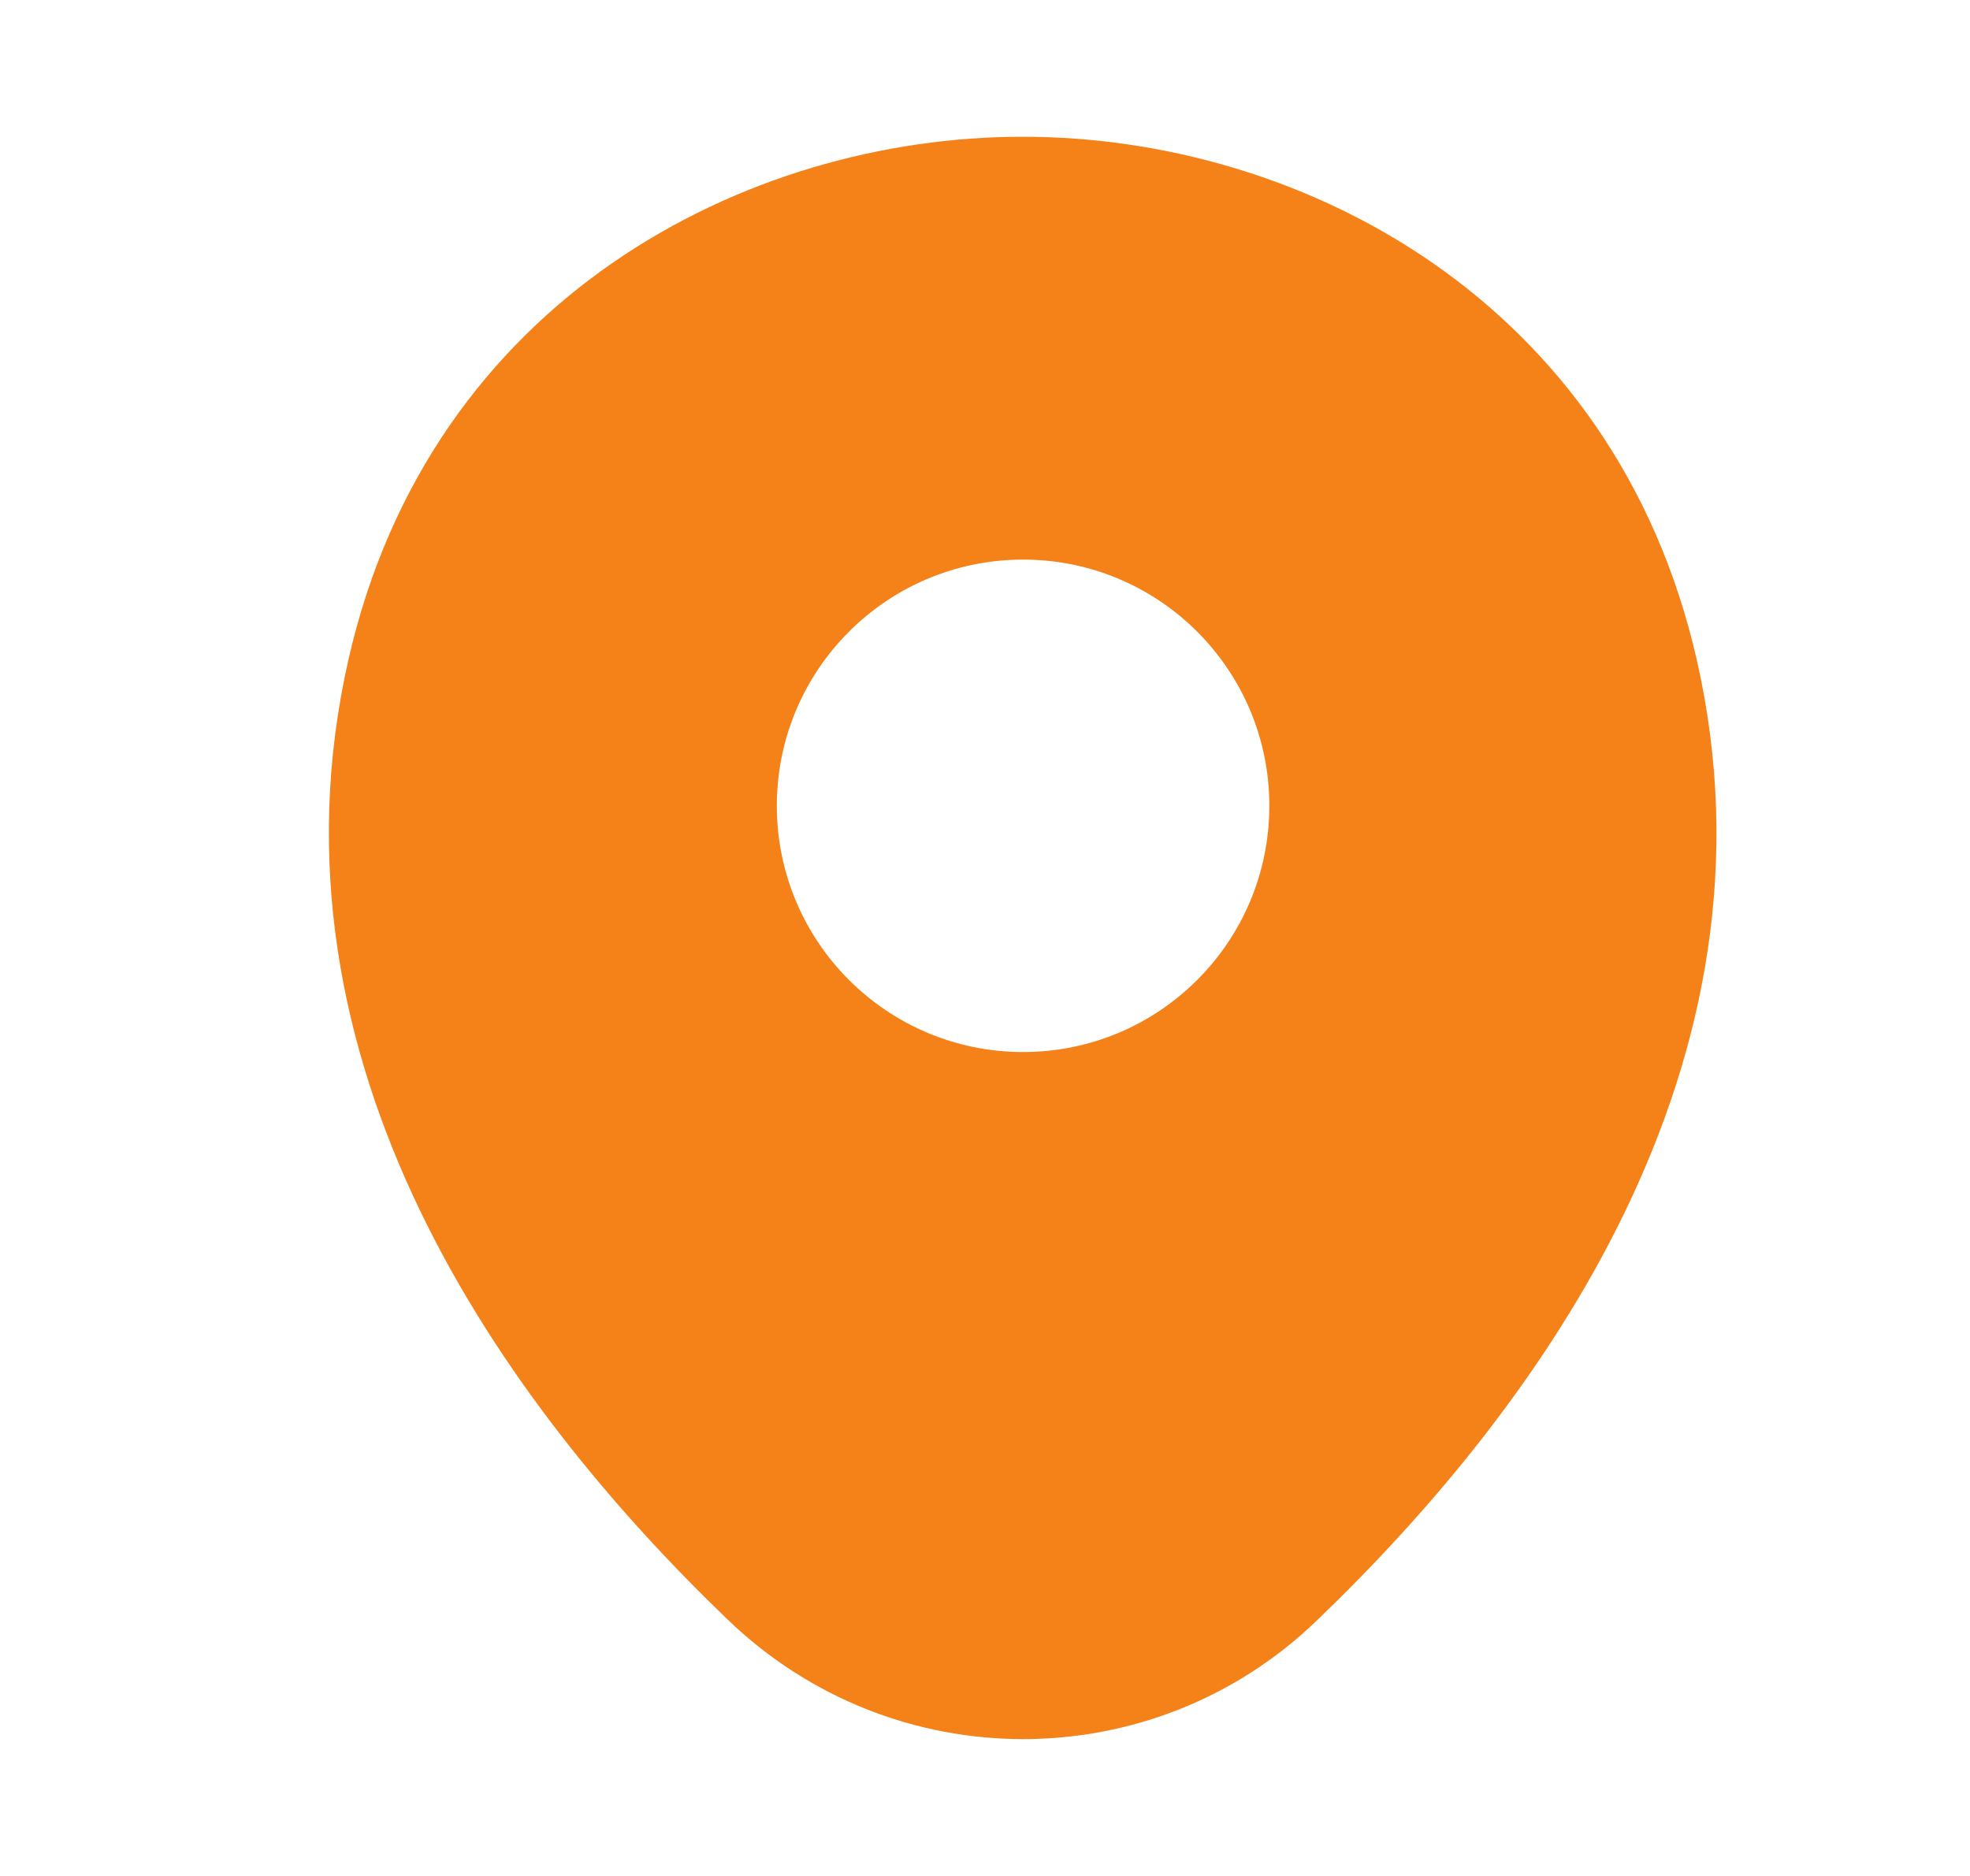
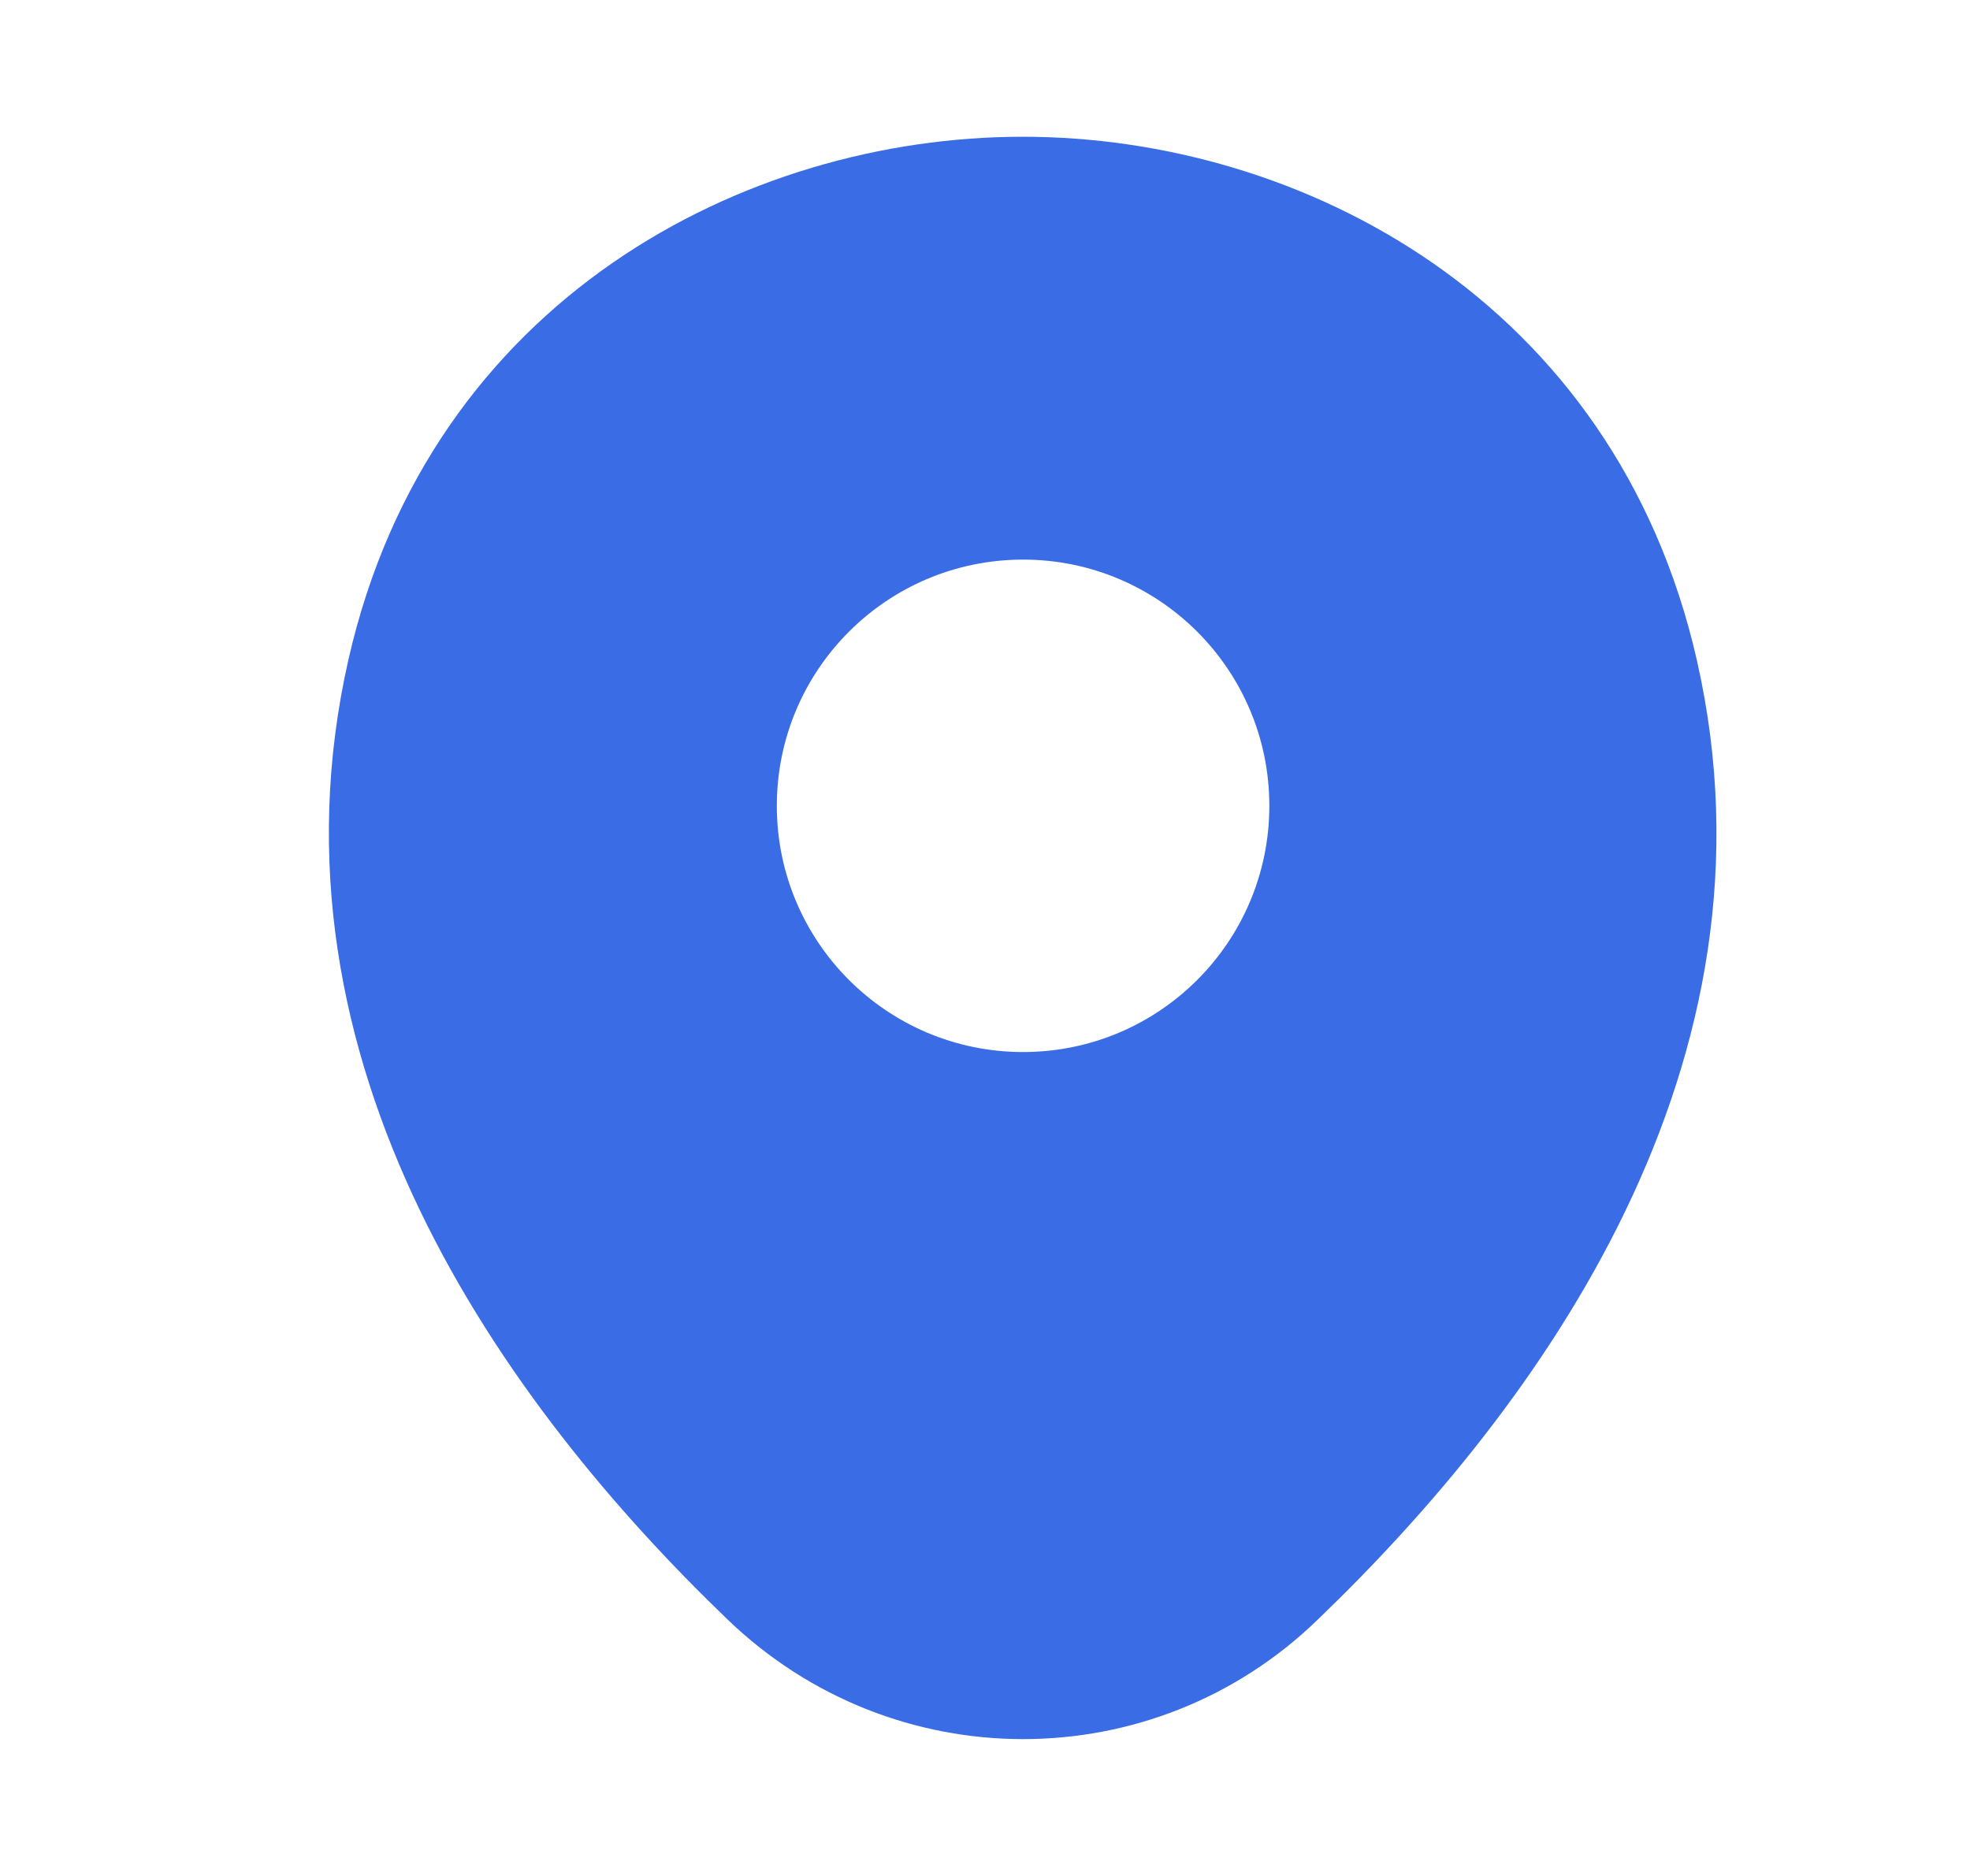
<svg xmlns="http://www.w3.org/2000/svg" width="21" height="20" viewBox="0 0 21 20" fill="none">
-   <path d="M18.089 7.041C17.214 3.191 13.856 1.458 10.906 1.458C10.906 1.458 10.906 1.458 10.898 1.458C7.956 1.458 4.589 3.183 3.714 7.033C2.739 11.333 5.373 14.975 7.756 17.266C8.639 18.116 9.773 18.541 10.906 18.541C12.039 18.541 13.173 18.116 14.048 17.266C16.431 14.975 19.064 11.341 18.089 7.041ZM10.906 11.216C9.456 11.216 8.281 10.041 8.281 8.591C8.281 7.141 9.456 5.966 10.906 5.966C12.356 5.966 13.531 7.141 13.531 8.591C13.531 10.041 12.356 11.216 10.906 11.216Z" fill="#F58218" />
+   <path d="M18.089 7.041C17.214 3.191 13.856 1.458 10.906 1.458C10.906 1.458 10.906 1.458 10.898 1.458C7.956 1.458 4.589 3.183 3.714 7.033C2.739 11.333 5.373 14.975 7.756 17.266C8.639 18.116 9.773 18.541 10.906 18.541C12.039 18.541 13.173 18.116 14.048 17.266C16.431 14.975 19.064 11.341 18.089 7.041ZM10.906 11.216C9.456 11.216 8.281 10.041 8.281 8.591C8.281 7.141 9.456 5.966 10.906 5.966C12.356 5.966 13.531 7.141 13.531 8.591C13.531 10.041 12.356 11.216 10.906 11.216Z" fill="#3a6de5" />
</svg>
